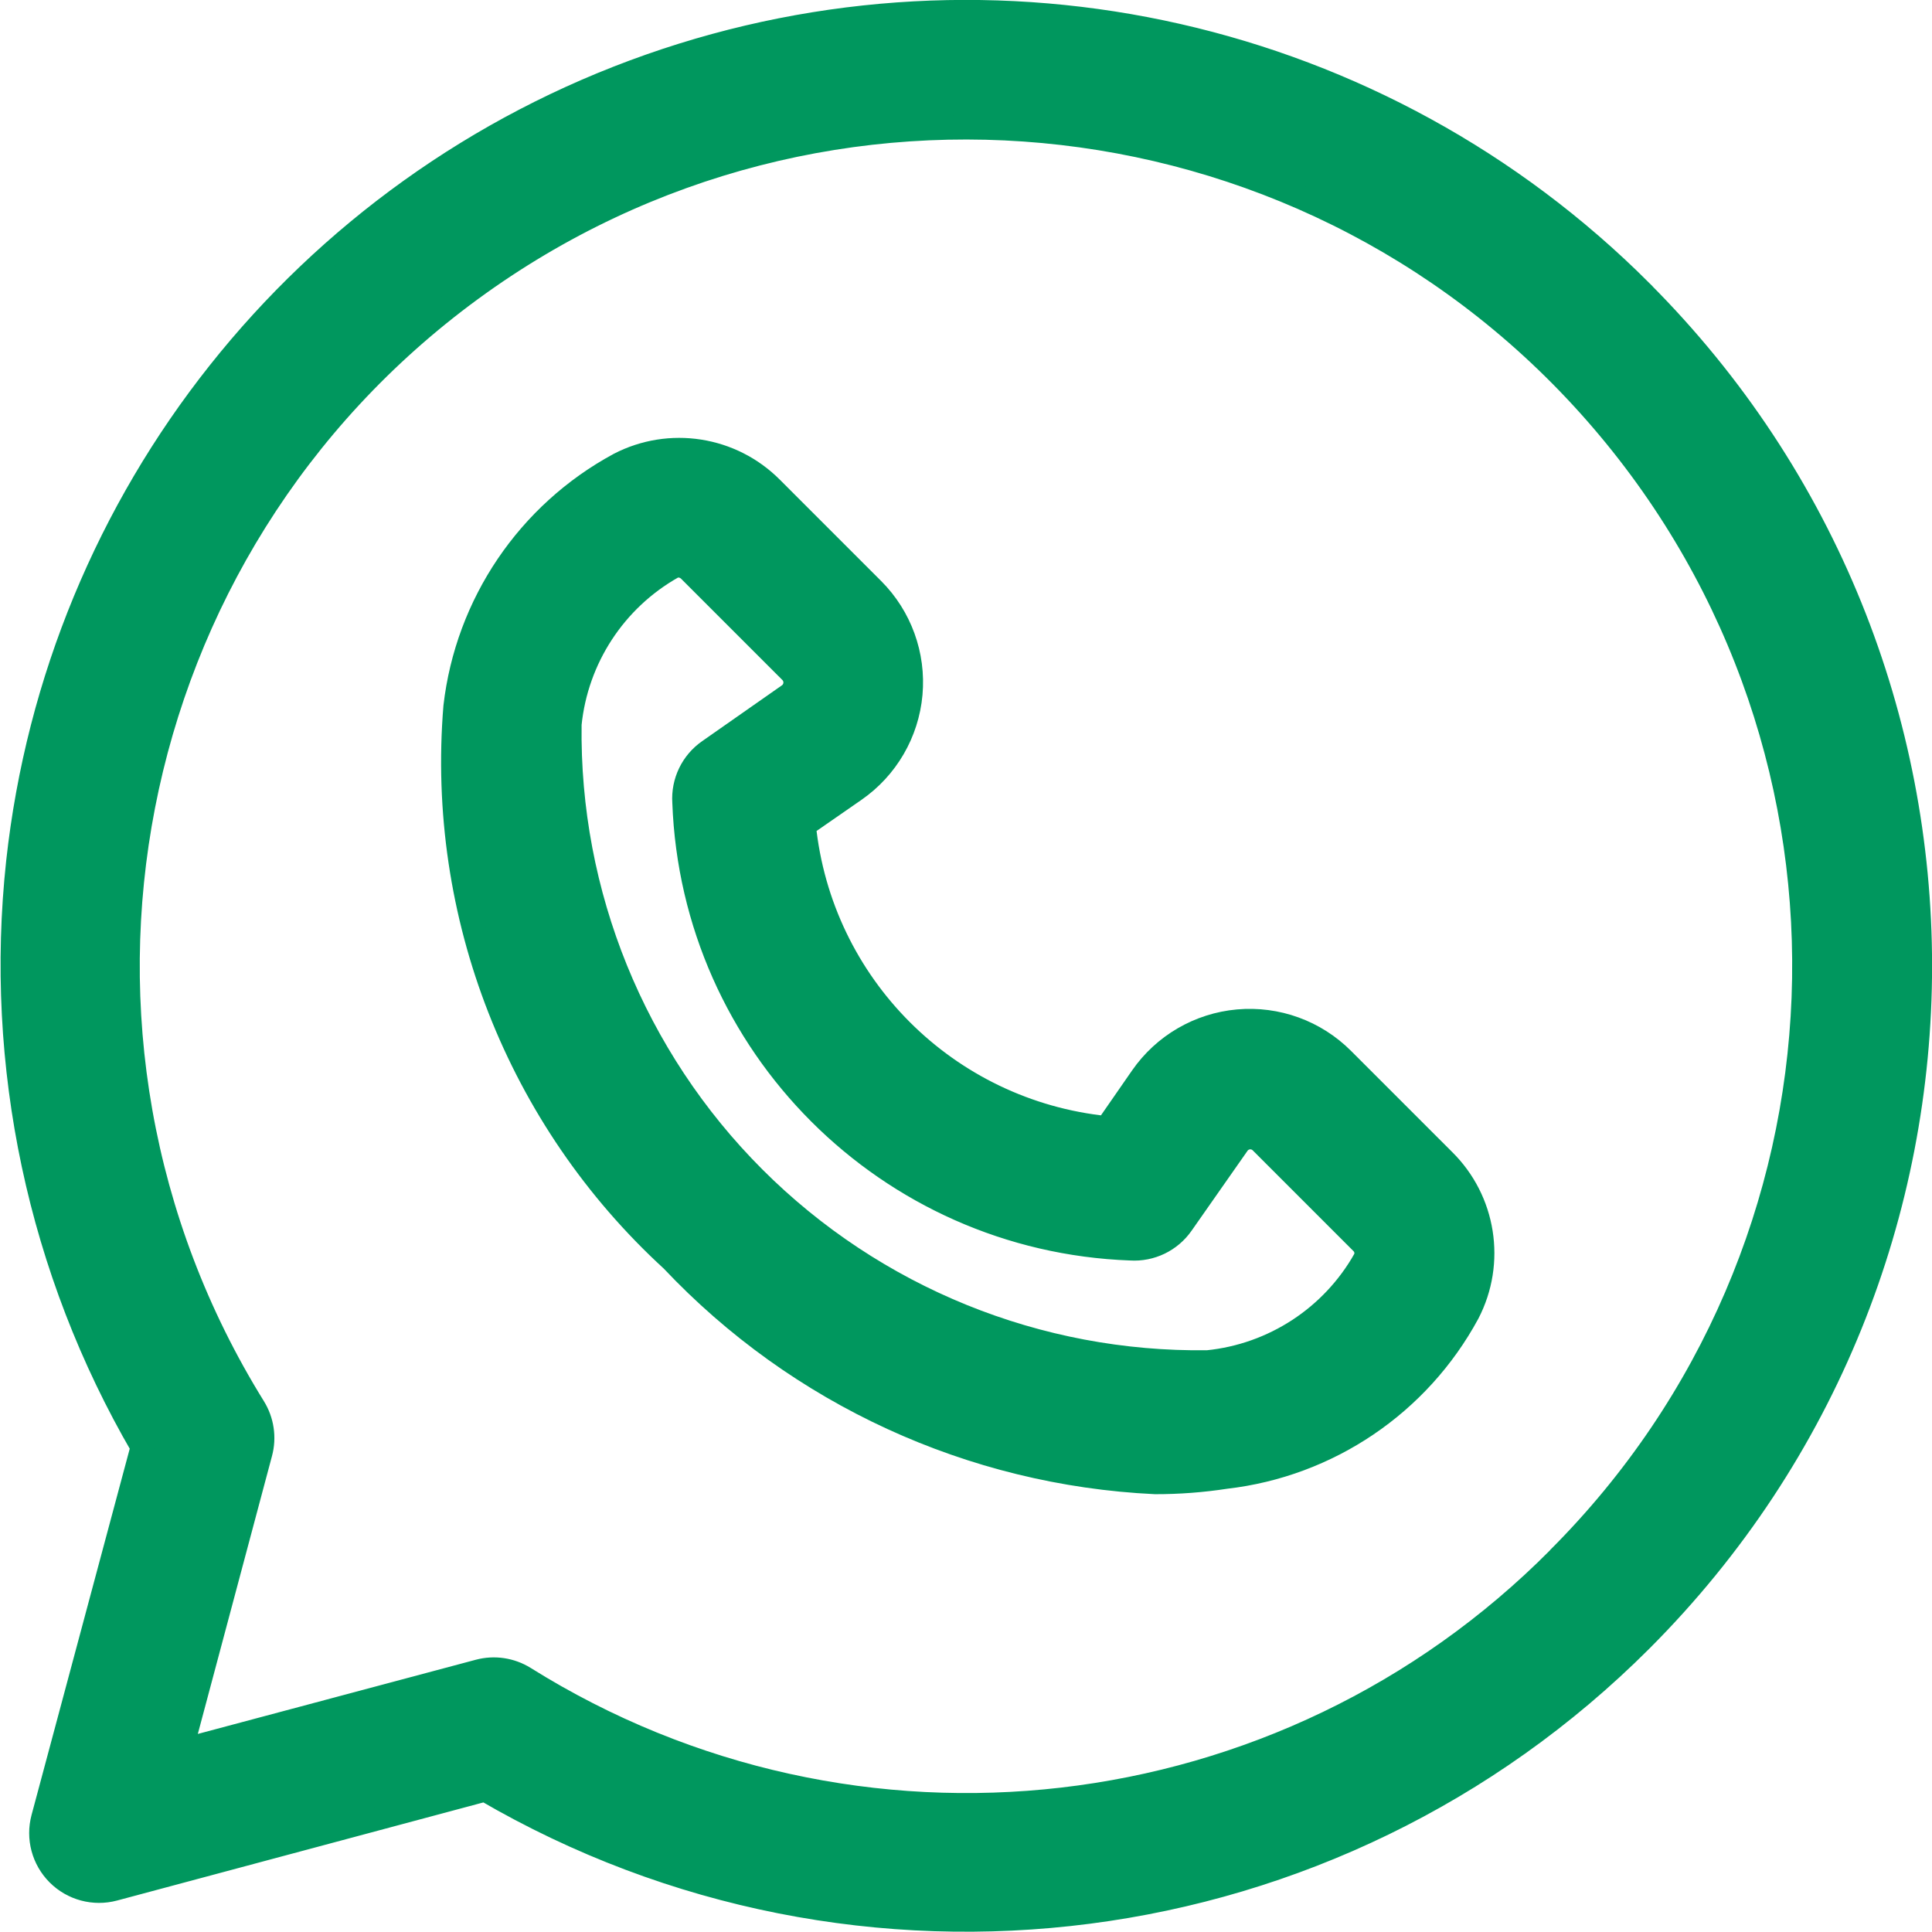
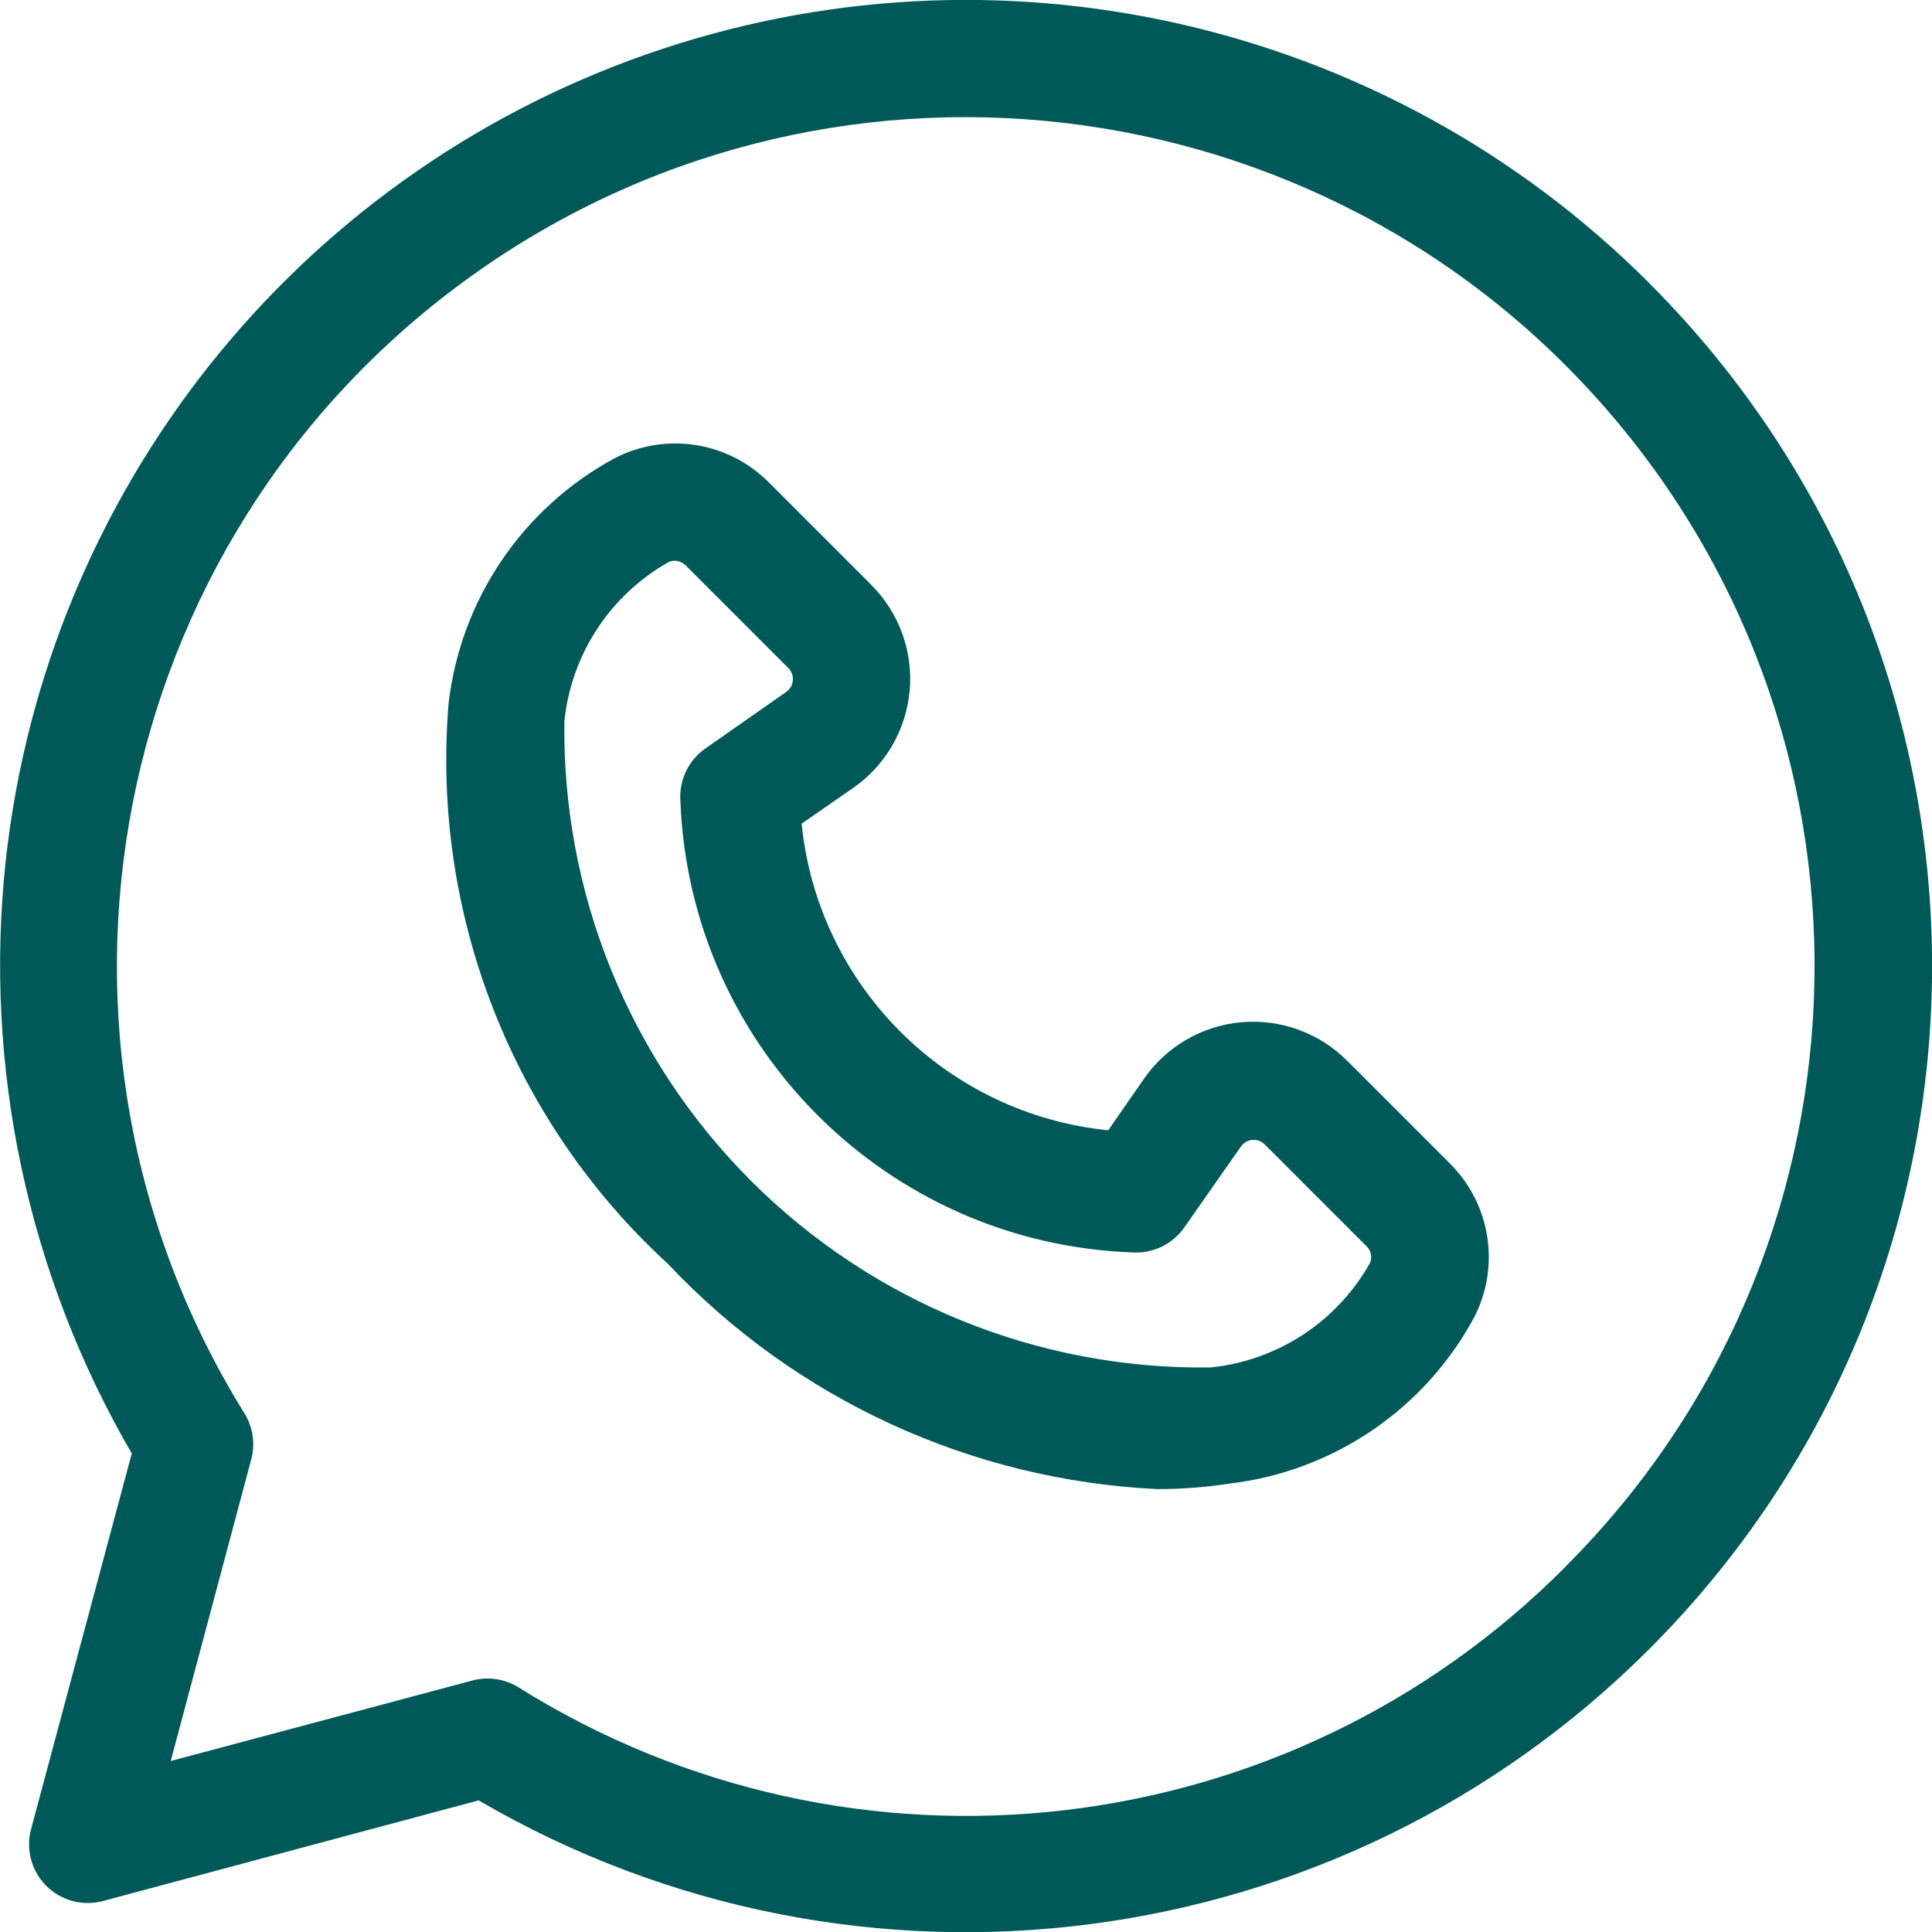
- <svg xmlns="http://www.w3.org/2000/svg" width="24.306" height="24.3" viewBox="0 0 24.306 24.3">
-   <g id="whatsapp" transform="translate(0.156 0.15)">
-     <g id="Grupo_125" data-name="Grupo 125" transform="translate(5.506 5.506)">
-       <g id="Grupo_124" data-name="Grupo 124">
-         <path id="Caminho_4563" data-name="Caminho 4563" d="M129.959,126.411l-1.272-1.272a1.651,1.651,0,0,0-2.524.226l-.443.639a4.26,4.26,0,0,1-3.809-3.809l.639-.443a1.651,1.651,0,0,0,.226-2.524l-1.272-1.272a1.638,1.638,0,0,0-1.917-.3,3.984,3.984,0,0,0-2.062,3.048,8.5,8.5,0,0,0,2.728,6.962,8.941,8.941,0,0,0,6.077,2.795,5.776,5.776,0,0,0,.885-.067,3.984,3.984,0,0,0,3.048-2.061h0A1.638,1.638,0,0,0,129.959,126.411Zm-.991,1.247a2.568,2.568,0,0,1-1.977,1.292,7.918,7.918,0,0,1-8.027-8.026,2.569,2.569,0,0,1,1.292-1.977.169.169,0,0,1,.077-.018.2.2,0,0,1,.139.059l1.272,1.272a.194.194,0,0,1-.027.3l-1,.7a.729.729,0,0,0-.312.646,5.832,5.832,0,0,0,5.615,5.615.729.729,0,0,0,.646-.312l.7-1a.193.193,0,0,1,.3-.027l1.272,1.272A.188.188,0,0,1,128.969,127.658Z" transform="translate(-117.459 -117.469)" fill="#00975e" stroke="#00975e" stroke-width="0.3" />
-       </g>
+ <svg xmlns="http://www.w3.org/2000/svg" id="whatsapp" width="24" height="24" viewBox="0 0 24 24">
+   <g id="Grupo_125" data-name="Grupo 125" transform="translate(5.506 5.506)">
+     <g id="Grupo_124" data-name="Grupo 124">
+       <path id="Caminho_4563" data-name="Caminho 4563" d="M129.959,126.411l-1.272-1.272a1.651,1.651,0,0,0-2.524.226l-.443.639a4.26,4.26,0,0,1-3.809-3.809l.639-.443a1.651,1.651,0,0,0,.226-2.524l-1.272-1.272a1.638,1.638,0,0,0-1.917-.3,3.984,3.984,0,0,0-2.062,3.048,8.5,8.5,0,0,0,2.728,6.962,8.941,8.941,0,0,0,6.077,2.795,5.776,5.776,0,0,0,.885-.067,3.984,3.984,0,0,0,3.048-2.061h0A1.638,1.638,0,0,0,129.959,126.411Zm-.991,1.247a2.568,2.568,0,0,1-1.977,1.292,7.918,7.918,0,0,1-8.027-8.026,2.569,2.569,0,0,1,1.292-1.977.169.169,0,0,1,.077-.018.2.2,0,0,1,.139.059l1.272,1.272a.194.194,0,0,1-.027.3l-1,.7a.729.729,0,0,0-.312.646,5.832,5.832,0,0,0,5.615,5.615.729.729,0,0,0,.646-.312l.7-1a.193.193,0,0,1,.3-.027l1.272,1.272A.188.188,0,0,1,128.969,127.658Z" transform="translate(-117.459 -117.469)" fill="#005959" />
    </g>
-     <g id="Grupo_127" data-name="Grupo 127">
-       <g id="Grupo_126" data-name="Grupo 126" transform="translate(0)">
-         <path id="Caminho_4564" data-name="Caminho 4564" d="M20.486,3.515A12,12,0,0,0,.071,10.694a12.061,12.061,0,0,0,1.566,7.361L.386,22.722a.729.729,0,0,0,.893.893l4.667-1.25a12.005,12.005,0,0,0,14.54-1.878,12,12,0,0,0,0-16.971ZM19.455,19.455A10.494,10.494,0,0,1,6.441,20.961a.729.729,0,0,0-.573-.085l-3.747,1,1-3.747a.729.729,0,0,0-.085-.573,10.544,10.544,0,1,1,16.416,1.9Z" transform="translate(0)" fill="#00975e" stroke="#00975e" stroke-width="0.3" />
-       </g>
+   </g>
+   <g id="Grupo_127" data-name="Grupo 127" transform="translate(0)">
+     <g id="Grupo_126" data-name="Grupo 126" transform="translate(0)">
+       <path id="Caminho_4564" data-name="Caminho 4564" d="M20.486,3.515A12,12,0,0,0,.071,10.694a12.061,12.061,0,0,0,1.566,7.361L.386,22.722a.729.729,0,0,0,.893.893l4.667-1.25a12.005,12.005,0,0,0,14.54-1.878,12,12,0,0,0,0-16.971ZM19.455,19.455A10.494,10.494,0,0,1,6.441,20.961a.729.729,0,0,0-.573-.085l-3.747,1,1-3.747a.729.729,0,0,0-.085-.573,10.544,10.544,0,1,1,16.416,1.9Z" transform="translate(0)" fill="#005959" />
    </g>
  </g>
</svg>
